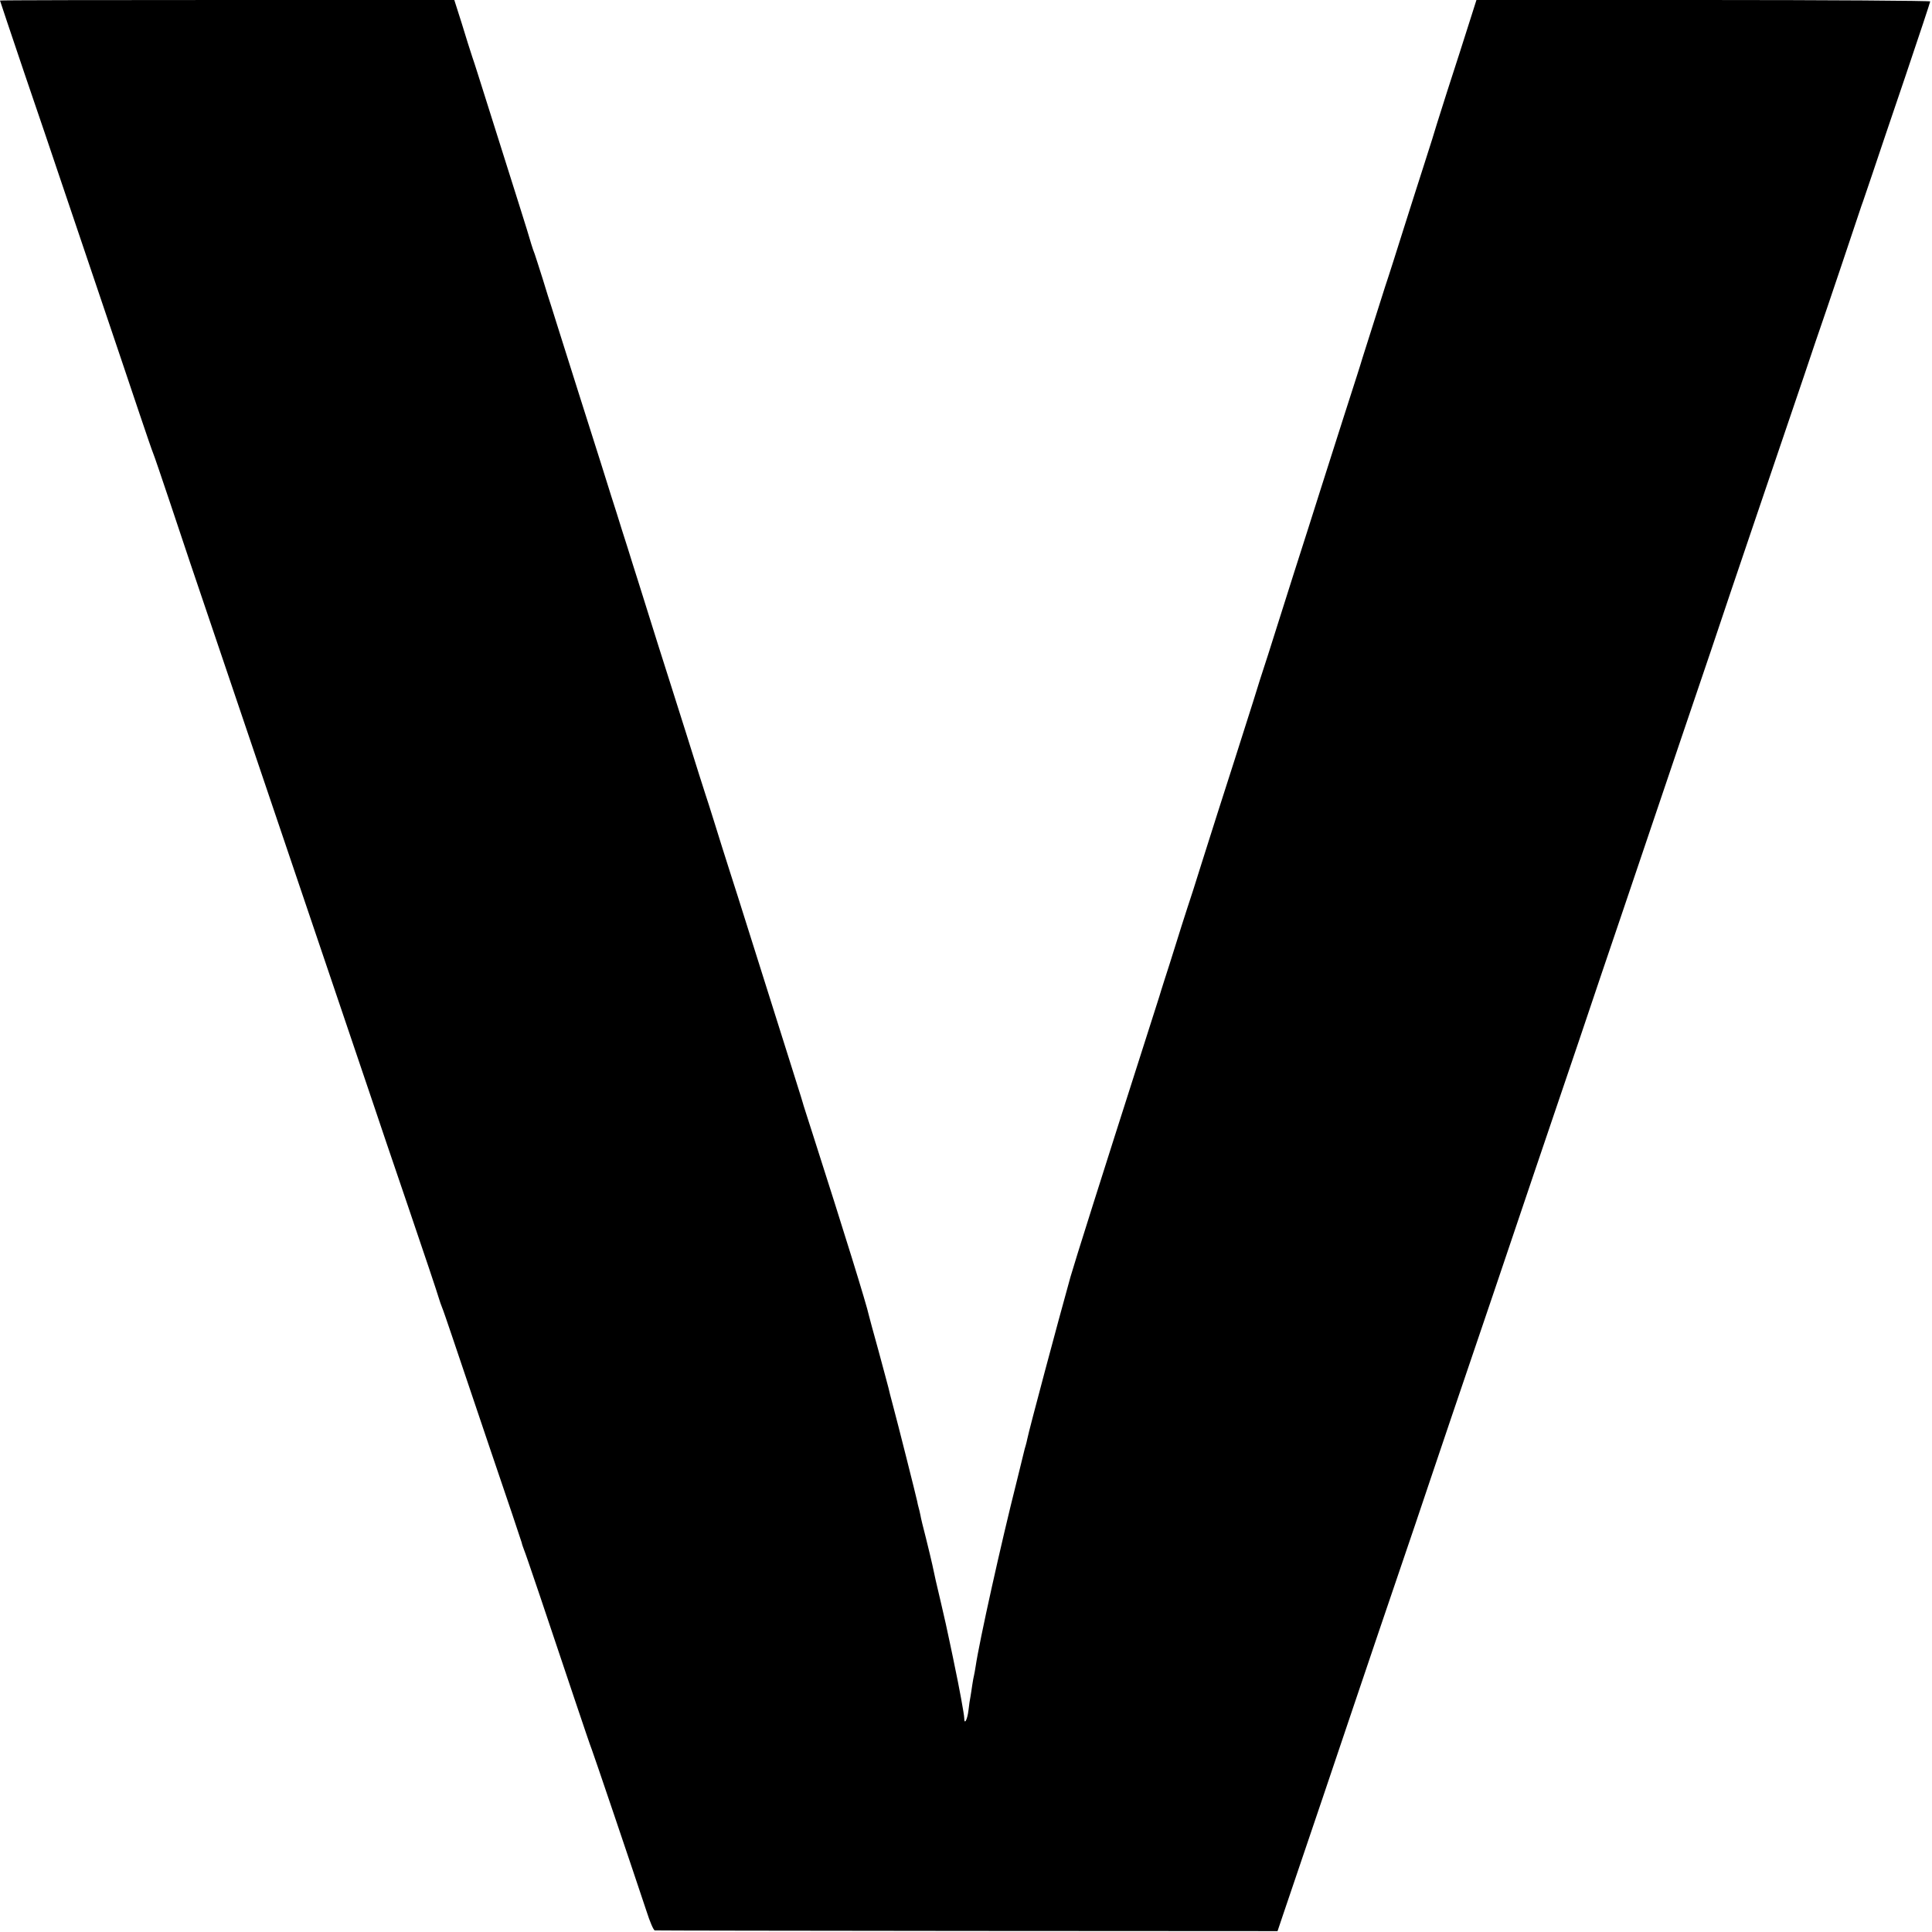
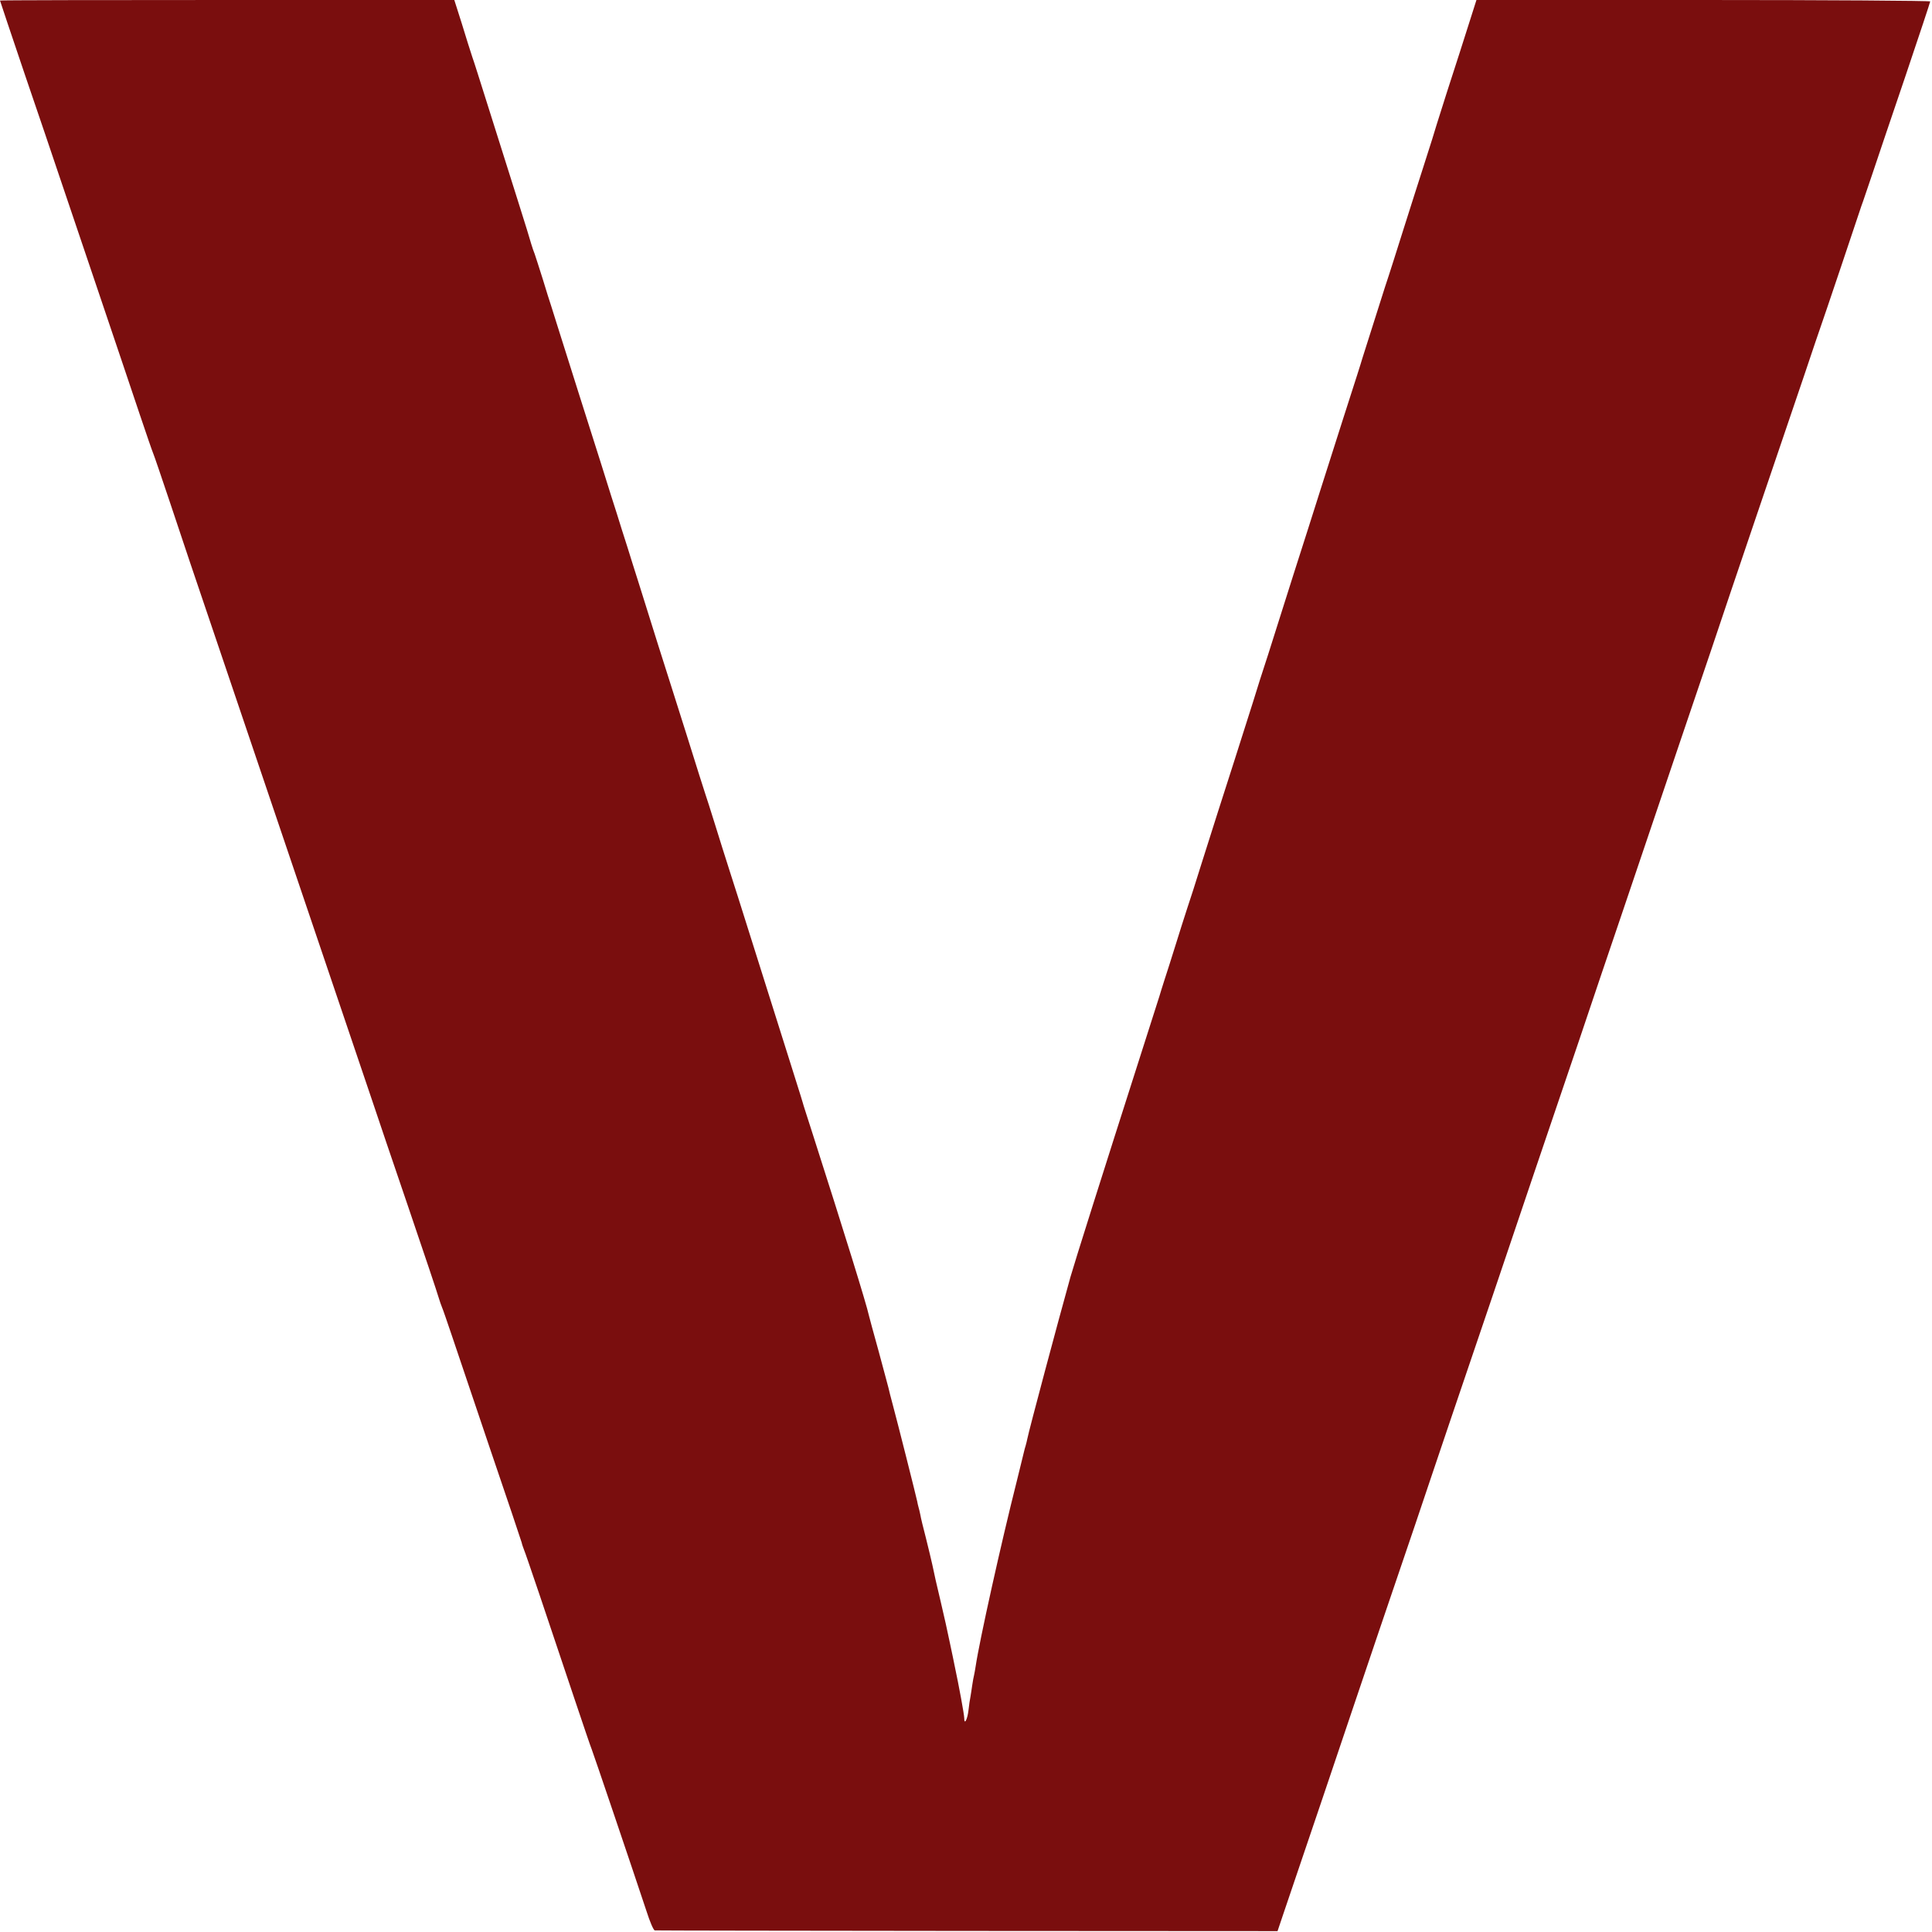
<svg xmlns="http://www.w3.org/2000/svg" version="1.0" width="1084pt" height="1084pt" viewBox="0 0 1084 1084" preserveAspectRatio="xMidYMid meet">
-   <g transform="translate(0,1084) scale(0.1,-0.1)" fill="#000000" stroke="none">
+   <g transform="translate(0,1084) scale(0.1,-0.1)" fill="#7A0E0E" stroke="none">
    <path d="M0 10837 c0 -2 63 -189 140 -417 78 -228 161 -473 185 -545 24 -71 122 -362 218 -645 96 -283 204 -605 241 -715 37 -110 71 -209 76 -220 5 -11 47 -135 94 -275 46 -140 166 -496 266 -790 349 -1031 412 -1216 440 -1300 16 -47 112 -332 215 -635 102 -302 201 -595 220 -650 18 -55 106 -314 195 -575 89 -261 166 -491 171 -510 6 -19 14 -44 19 -55 5 -11 29 -81 54 -155 25 -74 122 -362 216 -640 95 -278 174 -514 177 -525 2 -11 9 -29 13 -40 9 -20 128 -372 286 -845 47 -140 89 -264 94 -275 8 -19 226 -663 307 -907 19 -60 40 -109 47 -109 6 -1 795 -2 1752 -3 l1742 -1 32 95 c18 52 118 347 222 655 104 308 245 727 314 930 69 204 161 474 204 600 42 127 135 399 204 605 70 206 176 519 236 695 59 176 162 480 228 675 66 195 179 528 251 740 71 212 179 531 240 710 280 828 427 1263 501 1480 43 129 160 476 260 770 100 294 219 645 265 780 45 135 85 252 88 260 9 23 228 674 231 685 2 6 6 17 9 25 3 8 26 76 51 150 25 74 108 322 186 550 77 228 140 418 140 422 0 4 -573 8 -1273 8 l-1273 0 -42 -132 c-23 -73 -78 -245 -123 -383 -44 -137 -81 -257 -83 -265 -3 -8 -25 -80 -51 -160 -26 -80 -75 -235 -110 -345 -35 -111 -81 -257 -104 -325 -60 -188 -122 -383 -127 -400 -2 -8 -15 -49 -28 -90 -23 -70 -123 -384 -203 -635 -19 -60 -52 -164 -73 -230 -56 -174 -100 -313 -175 -550 -36 -115 -70 -221 -75 -235 -5 -14 -32 -99 -60 -190 -29 -91 -76 -239 -105 -330 -67 -207 -118 -369 -185 -580 -28 -91 -64 -203 -80 -250 -15 -47 -45 -139 -65 -205 -21 -66 -48 -154 -62 -195 -13 -41 -26 -82 -28 -90 -3 -8 -47 -148 -99 -310 -222 -694 -376 -1181 -400 -1265 -70 -251 -233 -861 -242 -908 -2 -10 -6 -27 -9 -37 -3 -10 -8 -27 -10 -37 -4 -15 -27 -112 -40 -163 -88 -348 -210 -898 -231 -1040 -3 -19 -7 -42 -9 -50 -2 -8 -7 -33 -10 -55 -3 -23 -8 -52 -10 -65 -3 -14 -8 -47 -11 -75 -6 -53 -24 -87 -24 -44 0 19 -29 177 -55 299 -1 8 -13 62 -25 120 -12 58 -34 159 -50 225 -30 127 -34 144 -49 216 -5 25 -22 92 -36 150 -15 57 -29 115 -31 129 -3 14 -7 33 -10 42 -3 9 -6 25 -8 35 -6 29 -112 450 -136 538 -12 44 -23 88 -25 98 -3 10 -27 103 -55 205 -29 103 -53 194 -55 202 -12 58 -138 465 -316 1020 -29 91 -54 167 -54 170 -1 6 -6 20 -75 240 -71 225 -159 504 -235 745 -31 99 -76 241 -100 315 -24 74 -62 196 -85 270 -23 74 -46 146 -51 160 -5 14 -54 169 -109 345 -56 176 -126 399 -157 495 -30 96 -68 217 -84 268 -16 50 -42 135 -59 187 -16 52 -43 138 -60 190 -16 52 -43 138 -60 190 -16 52 -43 137 -59 188 -16 50 -73 229 -126 397 -53 168 -107 339 -120 380 -13 41 -28 89 -33 105 -6 17 -27 84 -47 150 -21 66 -41 129 -45 140 -5 11 -13 36 -19 55 -5 19 -37 123 -71 230 -91 287 -112 355 -180 570 -34 107 -69 220 -80 250 -10 30 -37 115 -59 188 l-42 132 -1274 0 c-701 0 -1275 -1 -1275 -3z" />
  </g>
</svg>
